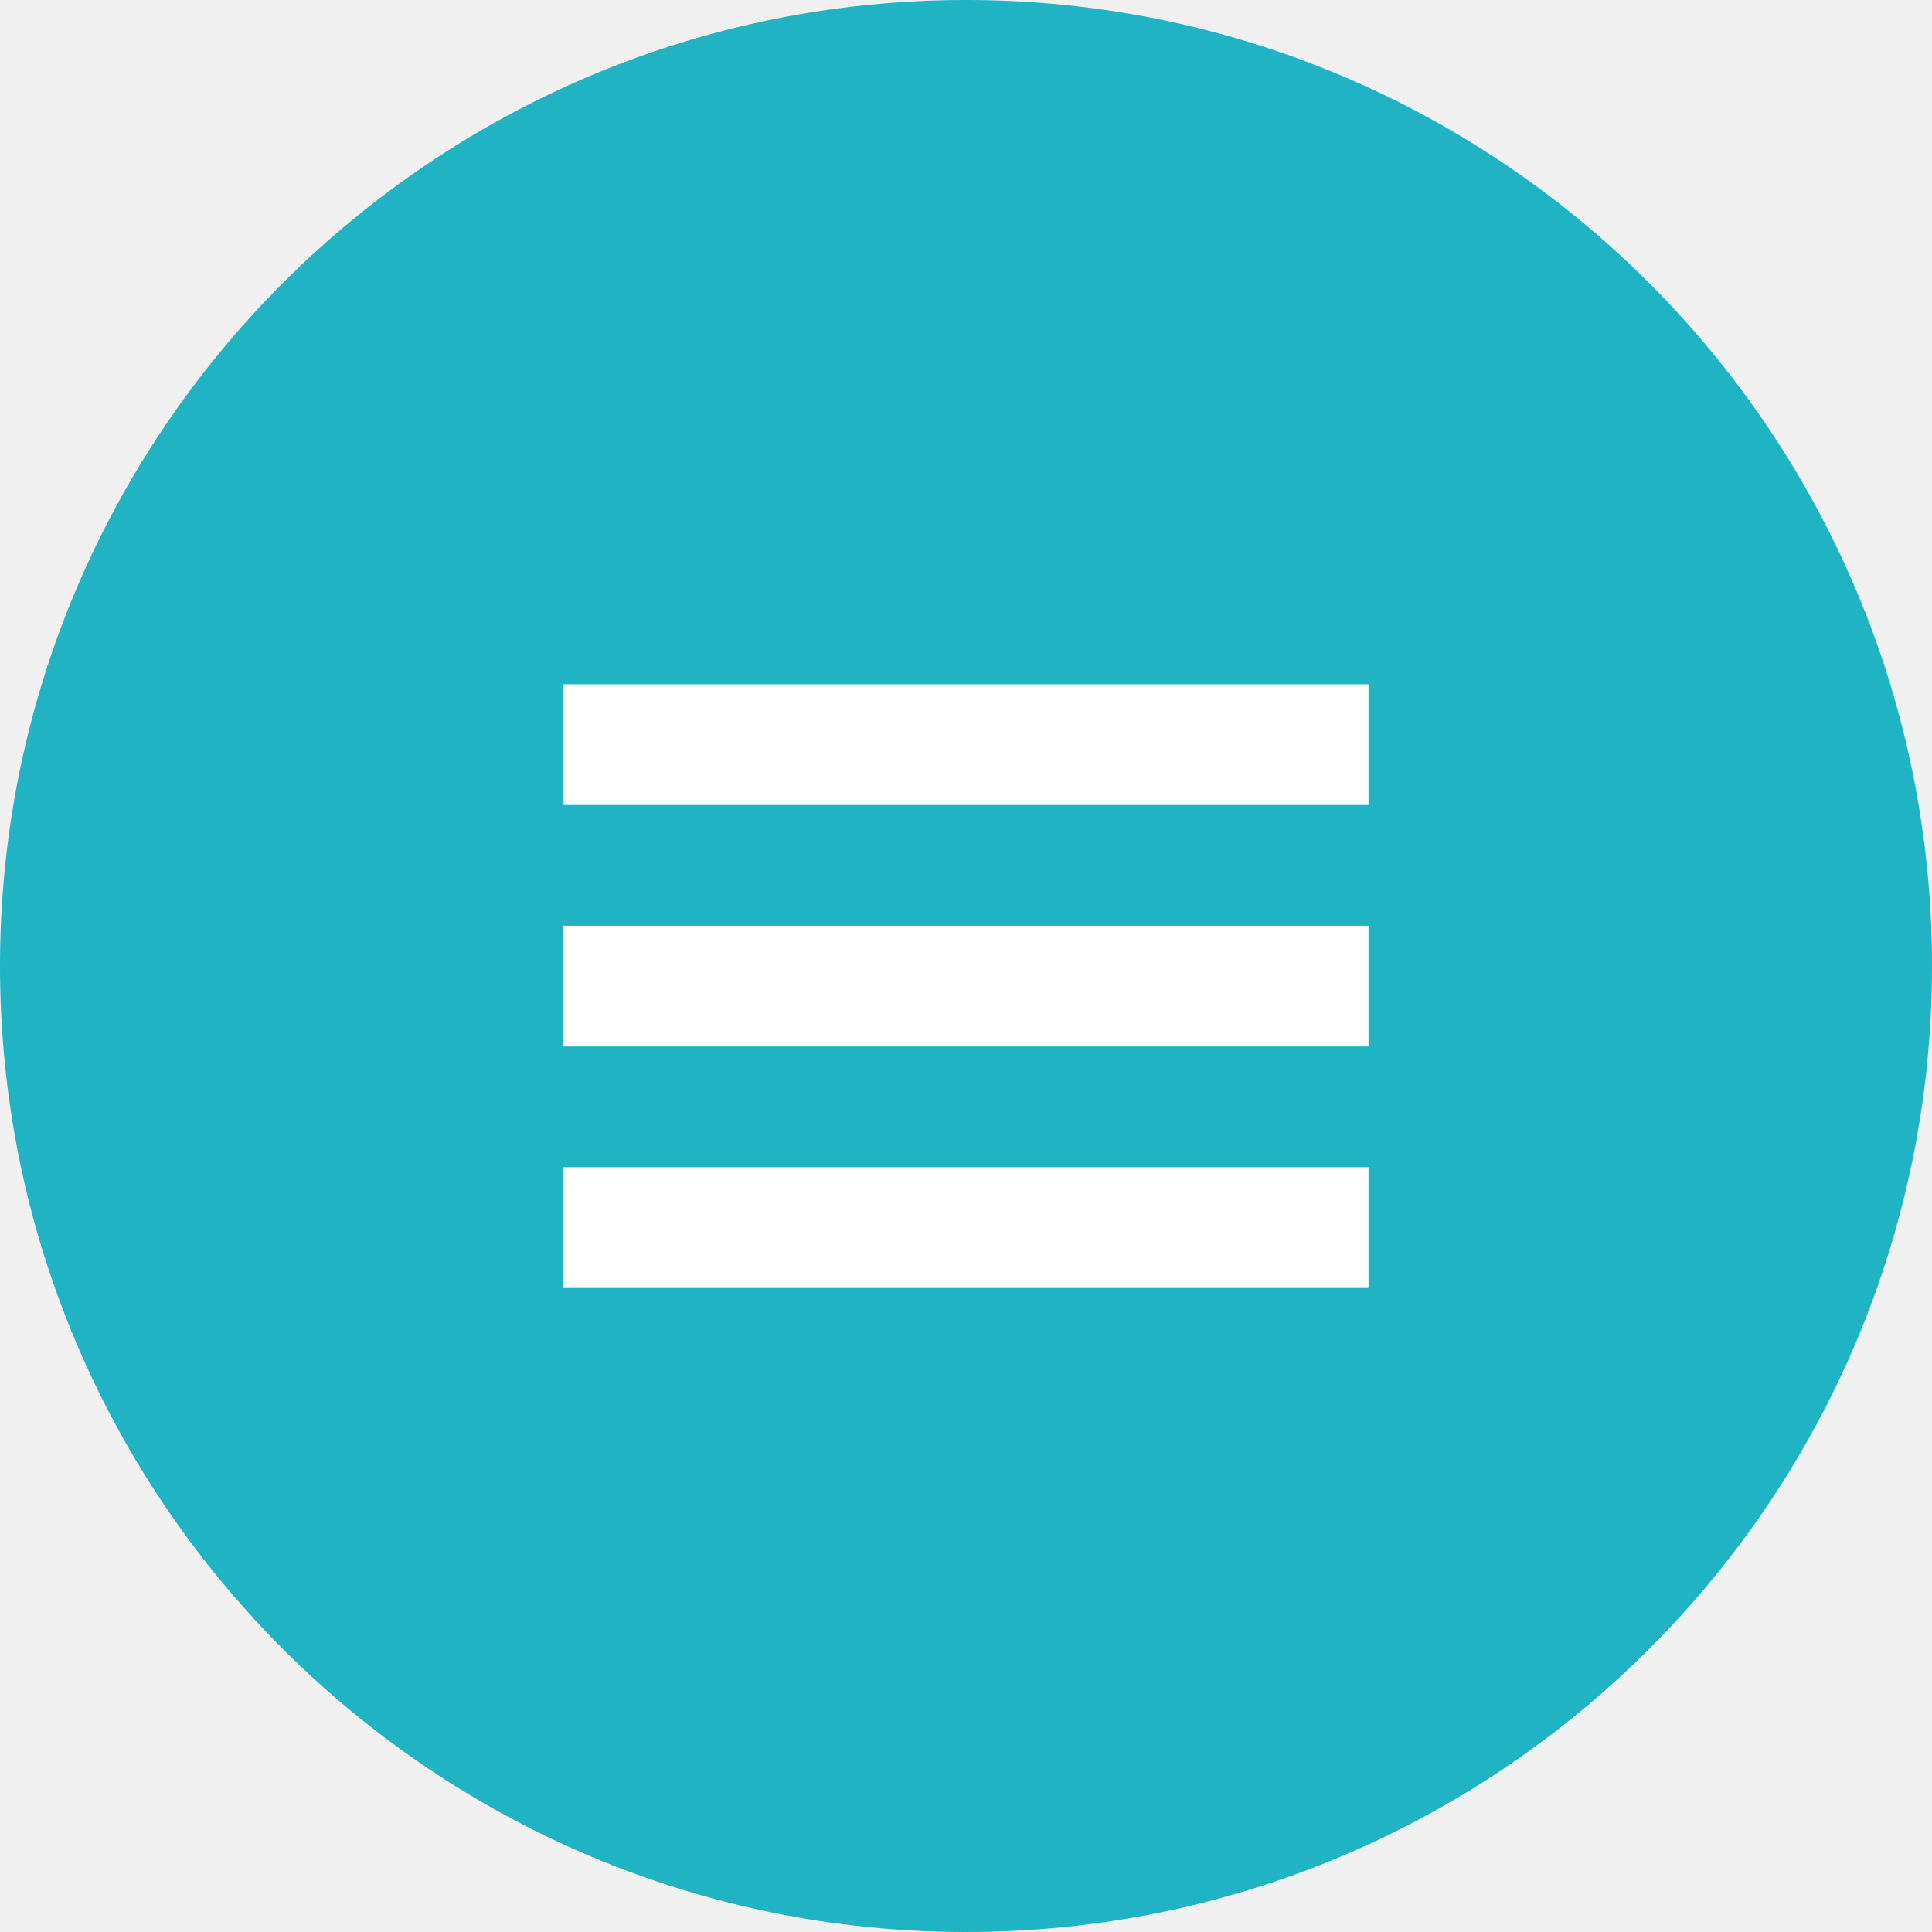
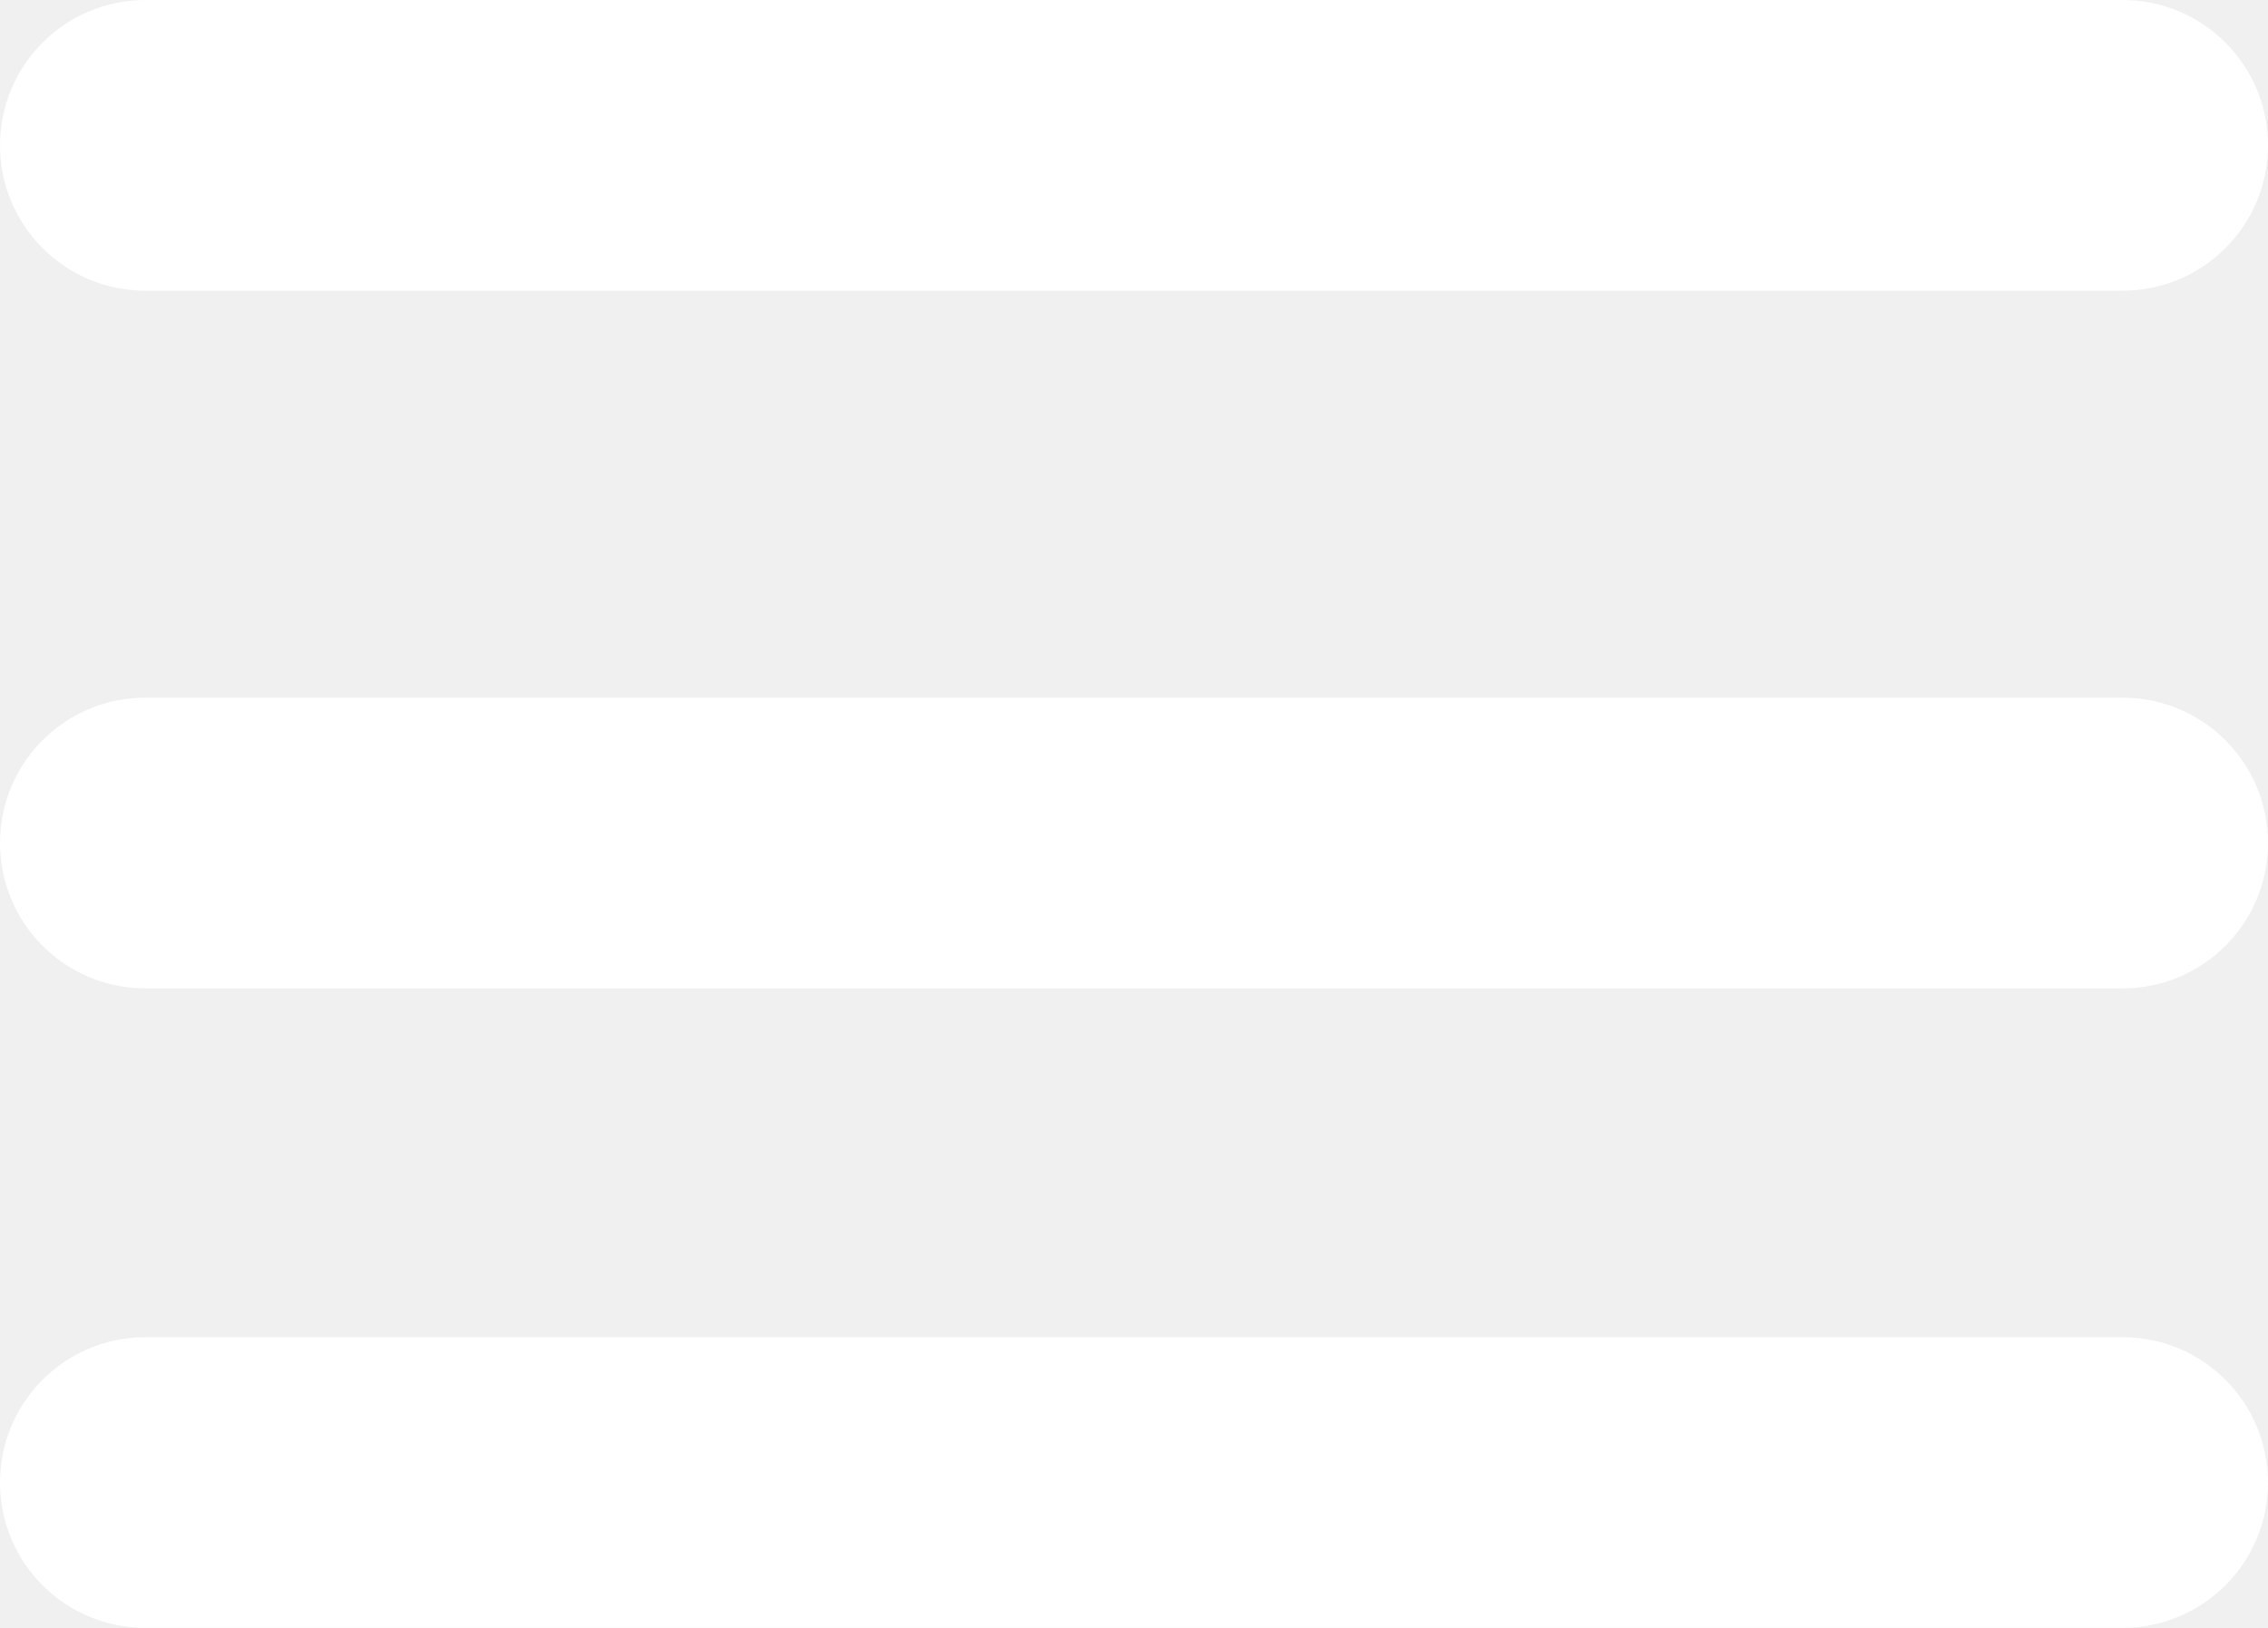
- <svg xmlns="http://www.w3.org/2000/svg" viewBox="0 0 48 48">
+ <svg xmlns="http://www.w3.org/2000/svg" width="39" height="28" viewBox="0 0 39 28">
  <defs>
-     <style>
-       .cls-1 {
-         fill: #1fb3c4;
-       }
- 
-       .cls-2 {
-         fill: #fff;
-       }
-     </style>
+     <style>.a{fill:#fff;}</style>
  </defs>
-   <g id="Group_507" data-name="Group 507" transform="translate(-27 -99)">
-     <g id="Group_256" data-name="Group 256">
-       <circle id="Ellipse_1" data-name="Ellipse 1" class="cls-1" cx="24" cy="24" r="24" transform="translate(27 99)" />
-       <g id="Group_8" data-name="Group 8" transform="translate(-286 2)">
-         <rect id="Rectangle_3" data-name="Rectangle 3" class="cls-2" width="20" height="3" transform="translate(327 114)" />
-         <rect id="Rectangle_4" data-name="Rectangle 4" class="cls-2" width="20" height="3" transform="translate(327 120)" />
-         <rect id="Rectangle_5" data-name="Rectangle 5" class="cls-2" width="20" height="3" transform="translate(327 126)" />
-       </g>
-     </g>
+   <g transform="translate(-306 -37)">
+     <rect class="a" width="39" height="5" rx="2.5" transform="translate(306 37)" />
+     <rect class="a" width="39" height="5" rx="2.5" transform="translate(306 49)" />
+     <rect class="a" width="39" height="5" rx="2.5" transform="translate(306 60)" />
  </g>
</svg>
